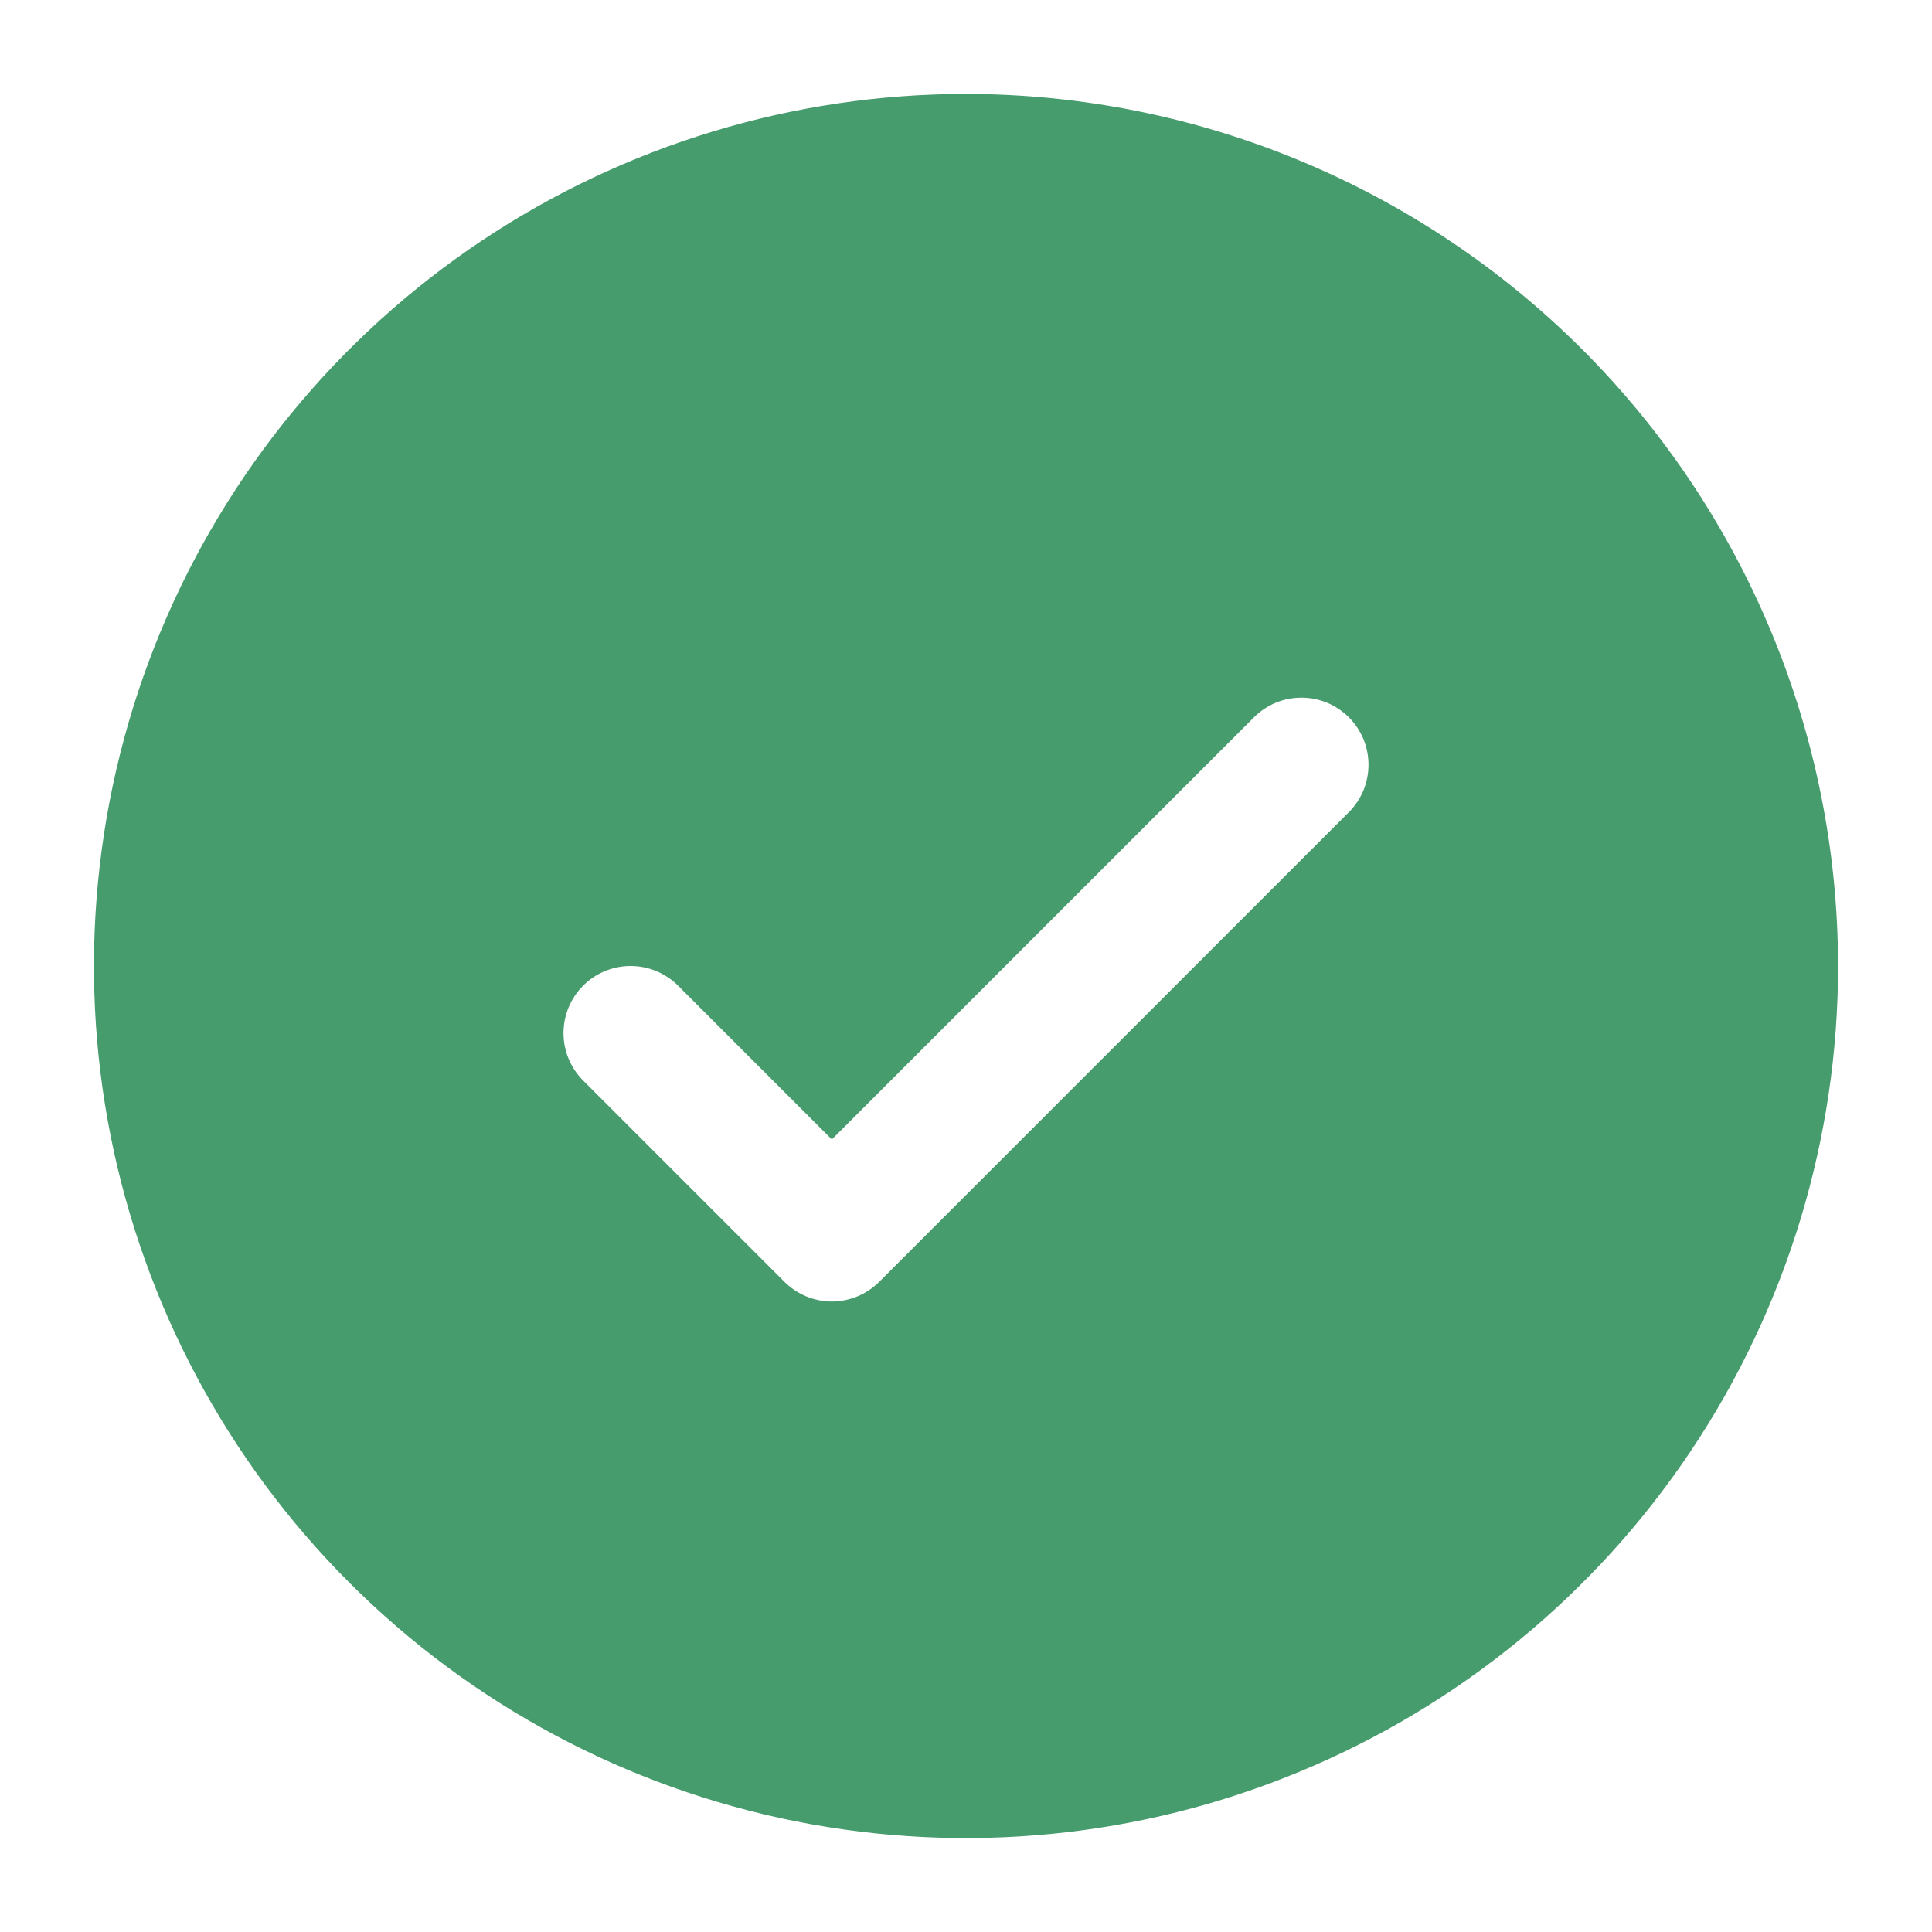
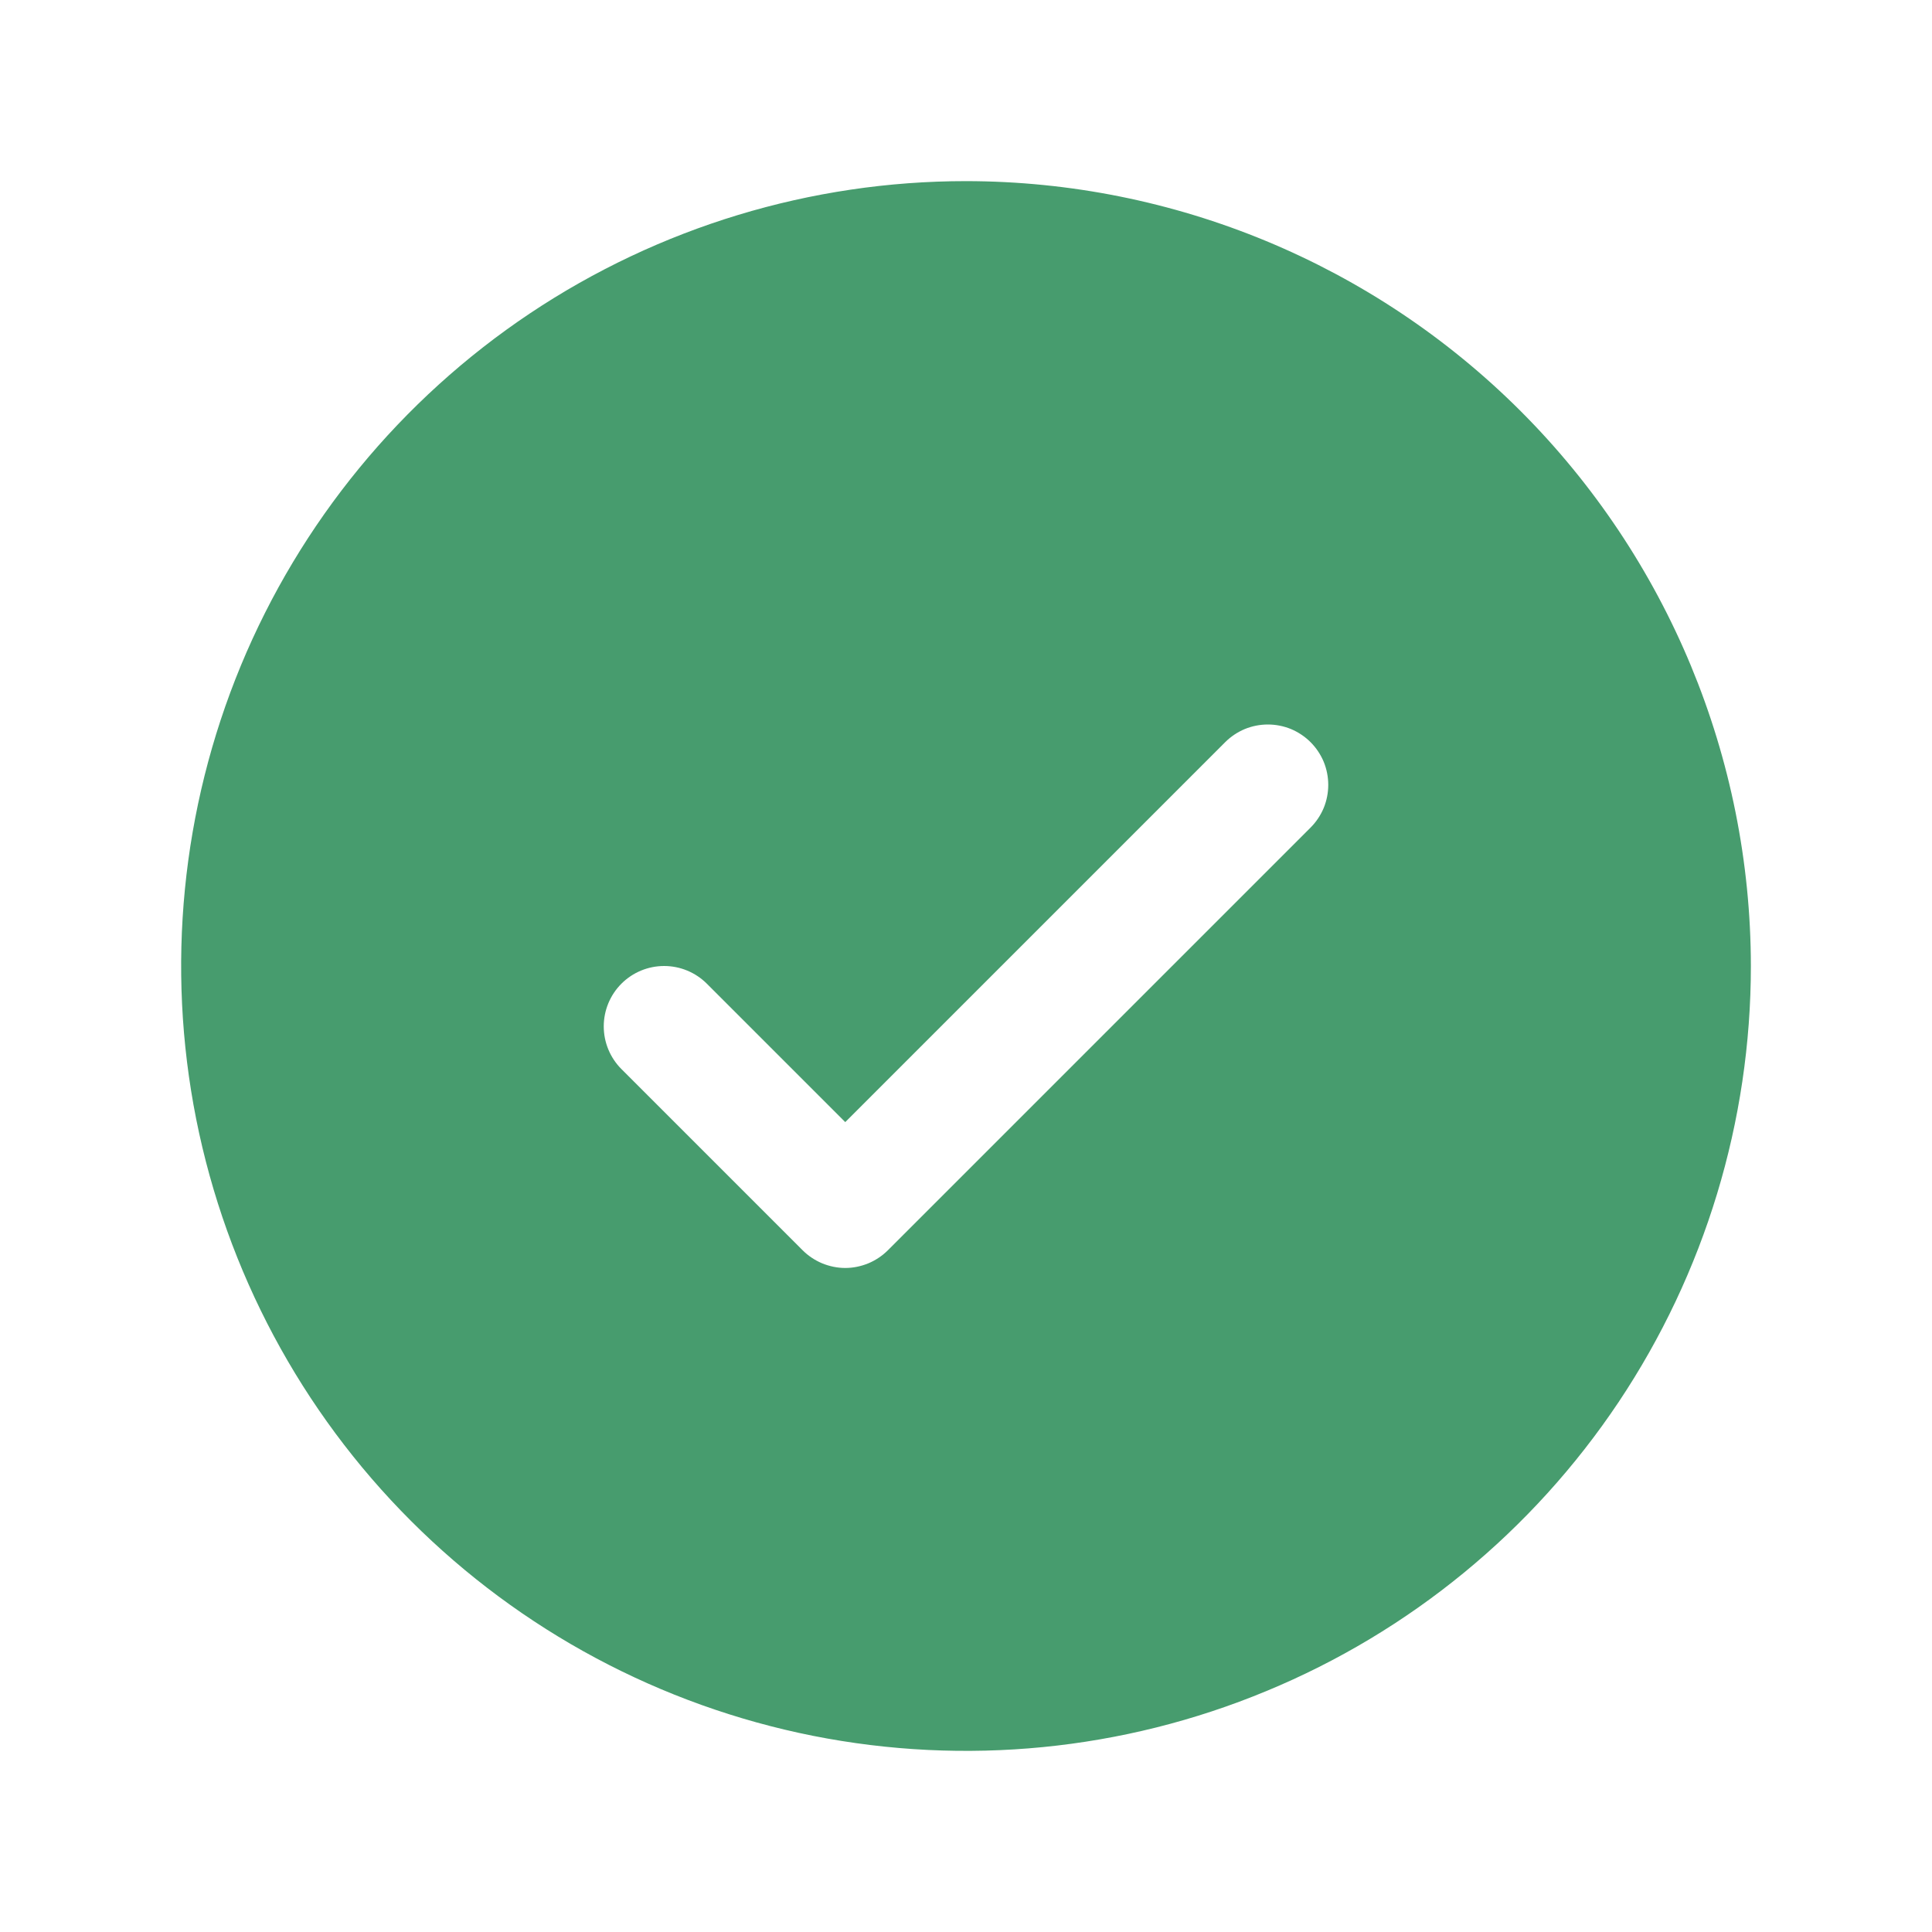
- <svg xmlns="http://www.w3.org/2000/svg" width="18" height="18" viewBox="0 0 18 18" fill="none">
-   <path d="M9 0.875C7.393 0.875 5.822 1.352 4.486 2.244C3.15 3.137 2.108 4.406 1.493 5.891C0.879 7.375 0.718 9.009 1.031 10.585C1.345 12.161 2.118 13.609 3.255 14.745C4.391 15.882 5.839 16.655 7.415 16.969C8.991 17.282 10.625 17.122 12.109 16.506C13.594 15.892 14.863 14.85 15.756 13.514C16.648 12.178 17.125 10.607 17.125 9C17.123 6.846 16.266 4.781 14.743 3.257C13.22 1.734 11.154 0.877 9 0.875ZM12.567 7.567L8.192 11.942C8.134 12 8.065 12.046 7.989 12.078C7.913 12.109 7.832 12.126 7.75 12.126C7.668 12.126 7.587 12.109 7.511 12.078C7.435 12.046 7.366 12 7.308 11.942L5.433 10.067C5.316 9.95 5.25 9.791 5.25 9.625C5.25 9.459 5.316 9.3 5.433 9.183C5.55 9.066 5.709 9 5.875 9C6.041 9 6.2 9.066 6.317 9.183L7.75 10.616L11.683 6.683C11.741 6.625 11.81 6.579 11.886 6.547C11.962 6.516 12.043 6.5 12.125 6.5C12.207 6.5 12.288 6.516 12.364 6.547C12.44 6.579 12.509 6.625 12.567 6.683C12.625 6.741 12.671 6.81 12.703 6.886C12.734 6.962 12.75 7.043 12.75 7.125C12.75 7.207 12.734 7.288 12.703 7.364C12.671 7.44 12.625 7.509 12.567 7.567Z" fill="#479C6E" />
+ <svg xmlns="http://www.w3.org/2000/svg" width="20" height="20" viewBox="0 0 20 20" fill="none">
+   <path d="M10 1.875C8.393 1.875 6.822 2.352 5.486 3.244C4.15 4.137 3.108 5.406 2.493 6.891C1.879 8.375 1.718 10.009 2.031 11.585C2.345 13.161 3.118 14.609 4.255 15.745C5.391 16.881 6.839 17.655 8.415 17.969C9.991 18.282 11.625 18.122 13.109 17.506C14.594 16.892 15.863 15.85 16.756 14.514C17.648 13.178 18.125 11.607 18.125 10C18.123 7.846 17.266 5.781 15.743 4.257C14.22 2.734 12.154 1.877 10 1.875ZM13.567 8.567L9.192 12.942C9.134 13 9.065 13.046 8.989 13.078C8.913 13.109 8.832 13.126 8.75 13.126C8.668 13.126 8.587 13.109 8.511 13.078C8.435 13.046 8.366 13 8.308 12.942L6.433 11.067C6.316 10.95 6.25 10.791 6.25 10.625C6.25 10.459 6.316 10.3 6.433 10.183C6.55 10.066 6.709 10 6.875 10C7.041 10 7.2 10.066 7.317 10.183L8.75 11.616L12.683 7.683C12.741 7.625 12.81 7.579 12.886 7.547C12.962 7.516 13.043 7.5 13.125 7.5C13.207 7.5 13.288 7.516 13.364 7.547C13.44 7.579 13.509 7.625 13.567 7.683C13.625 7.741 13.671 7.81 13.703 7.886C13.734 7.962 13.75 8.043 13.75 8.125C13.75 8.207 13.734 8.288 13.703 8.364C13.671 8.44 13.625 8.509 13.567 8.567Z" fill="#479C6E" />
</svg>
